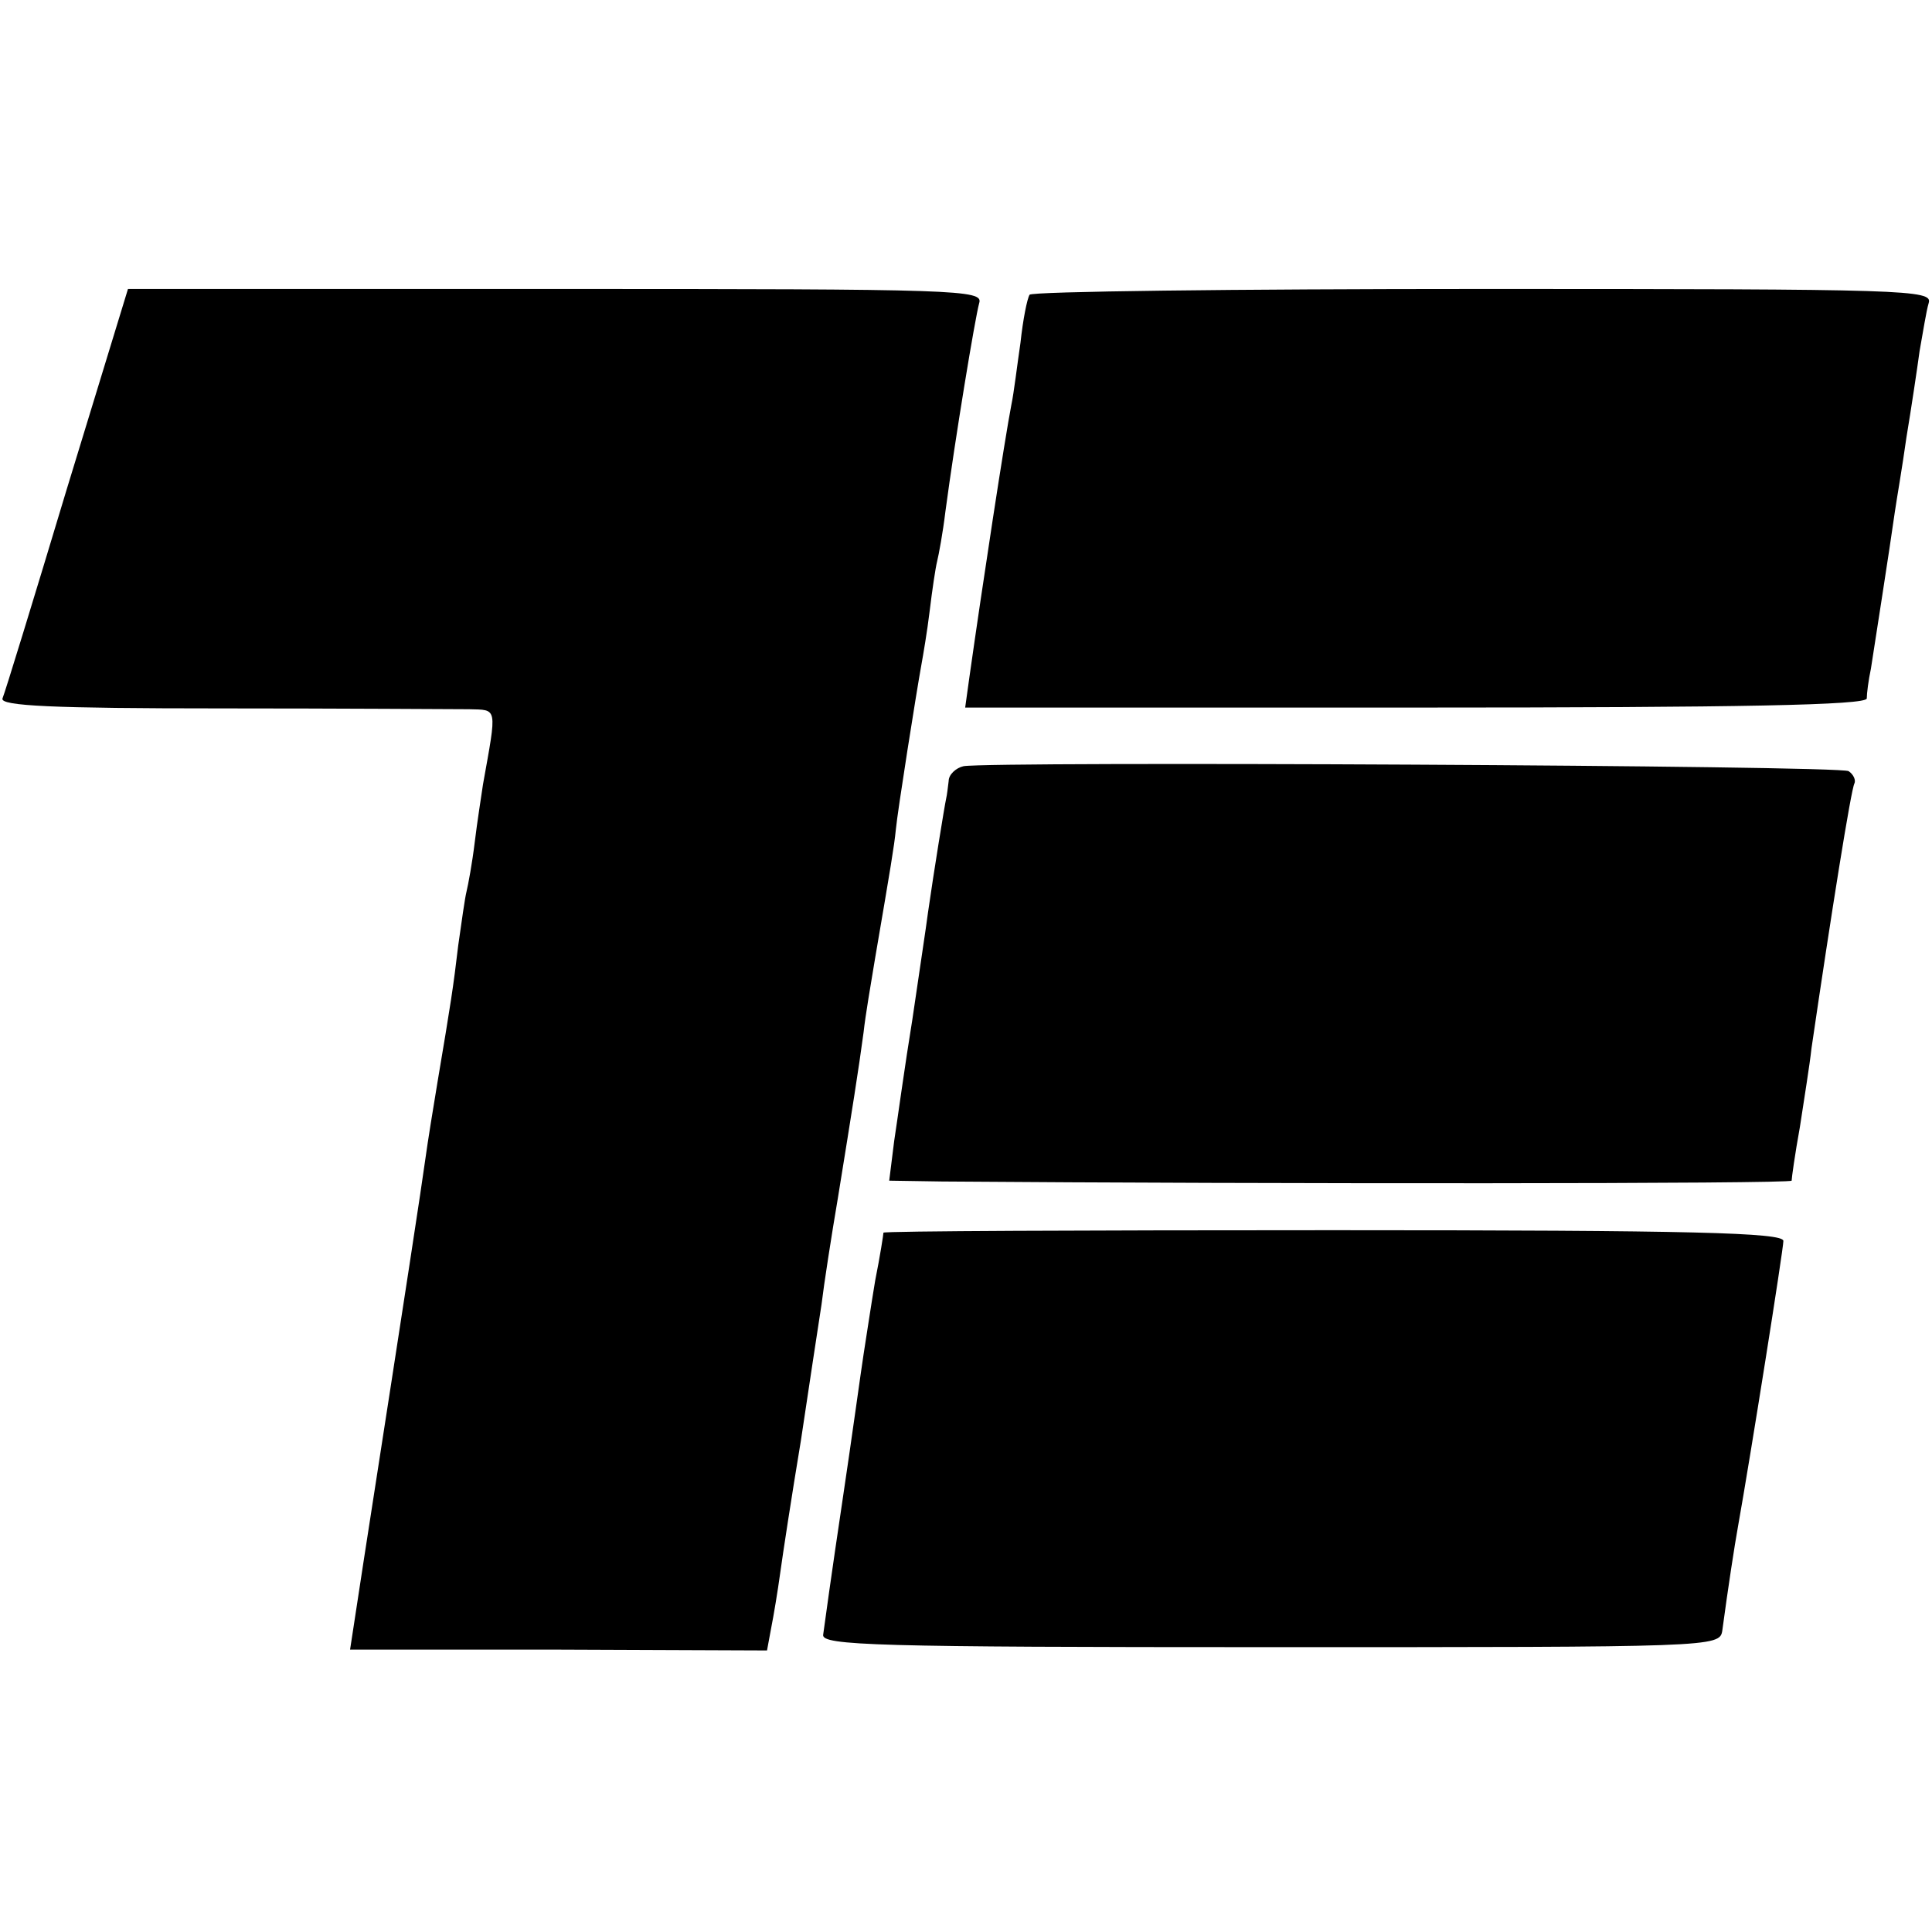
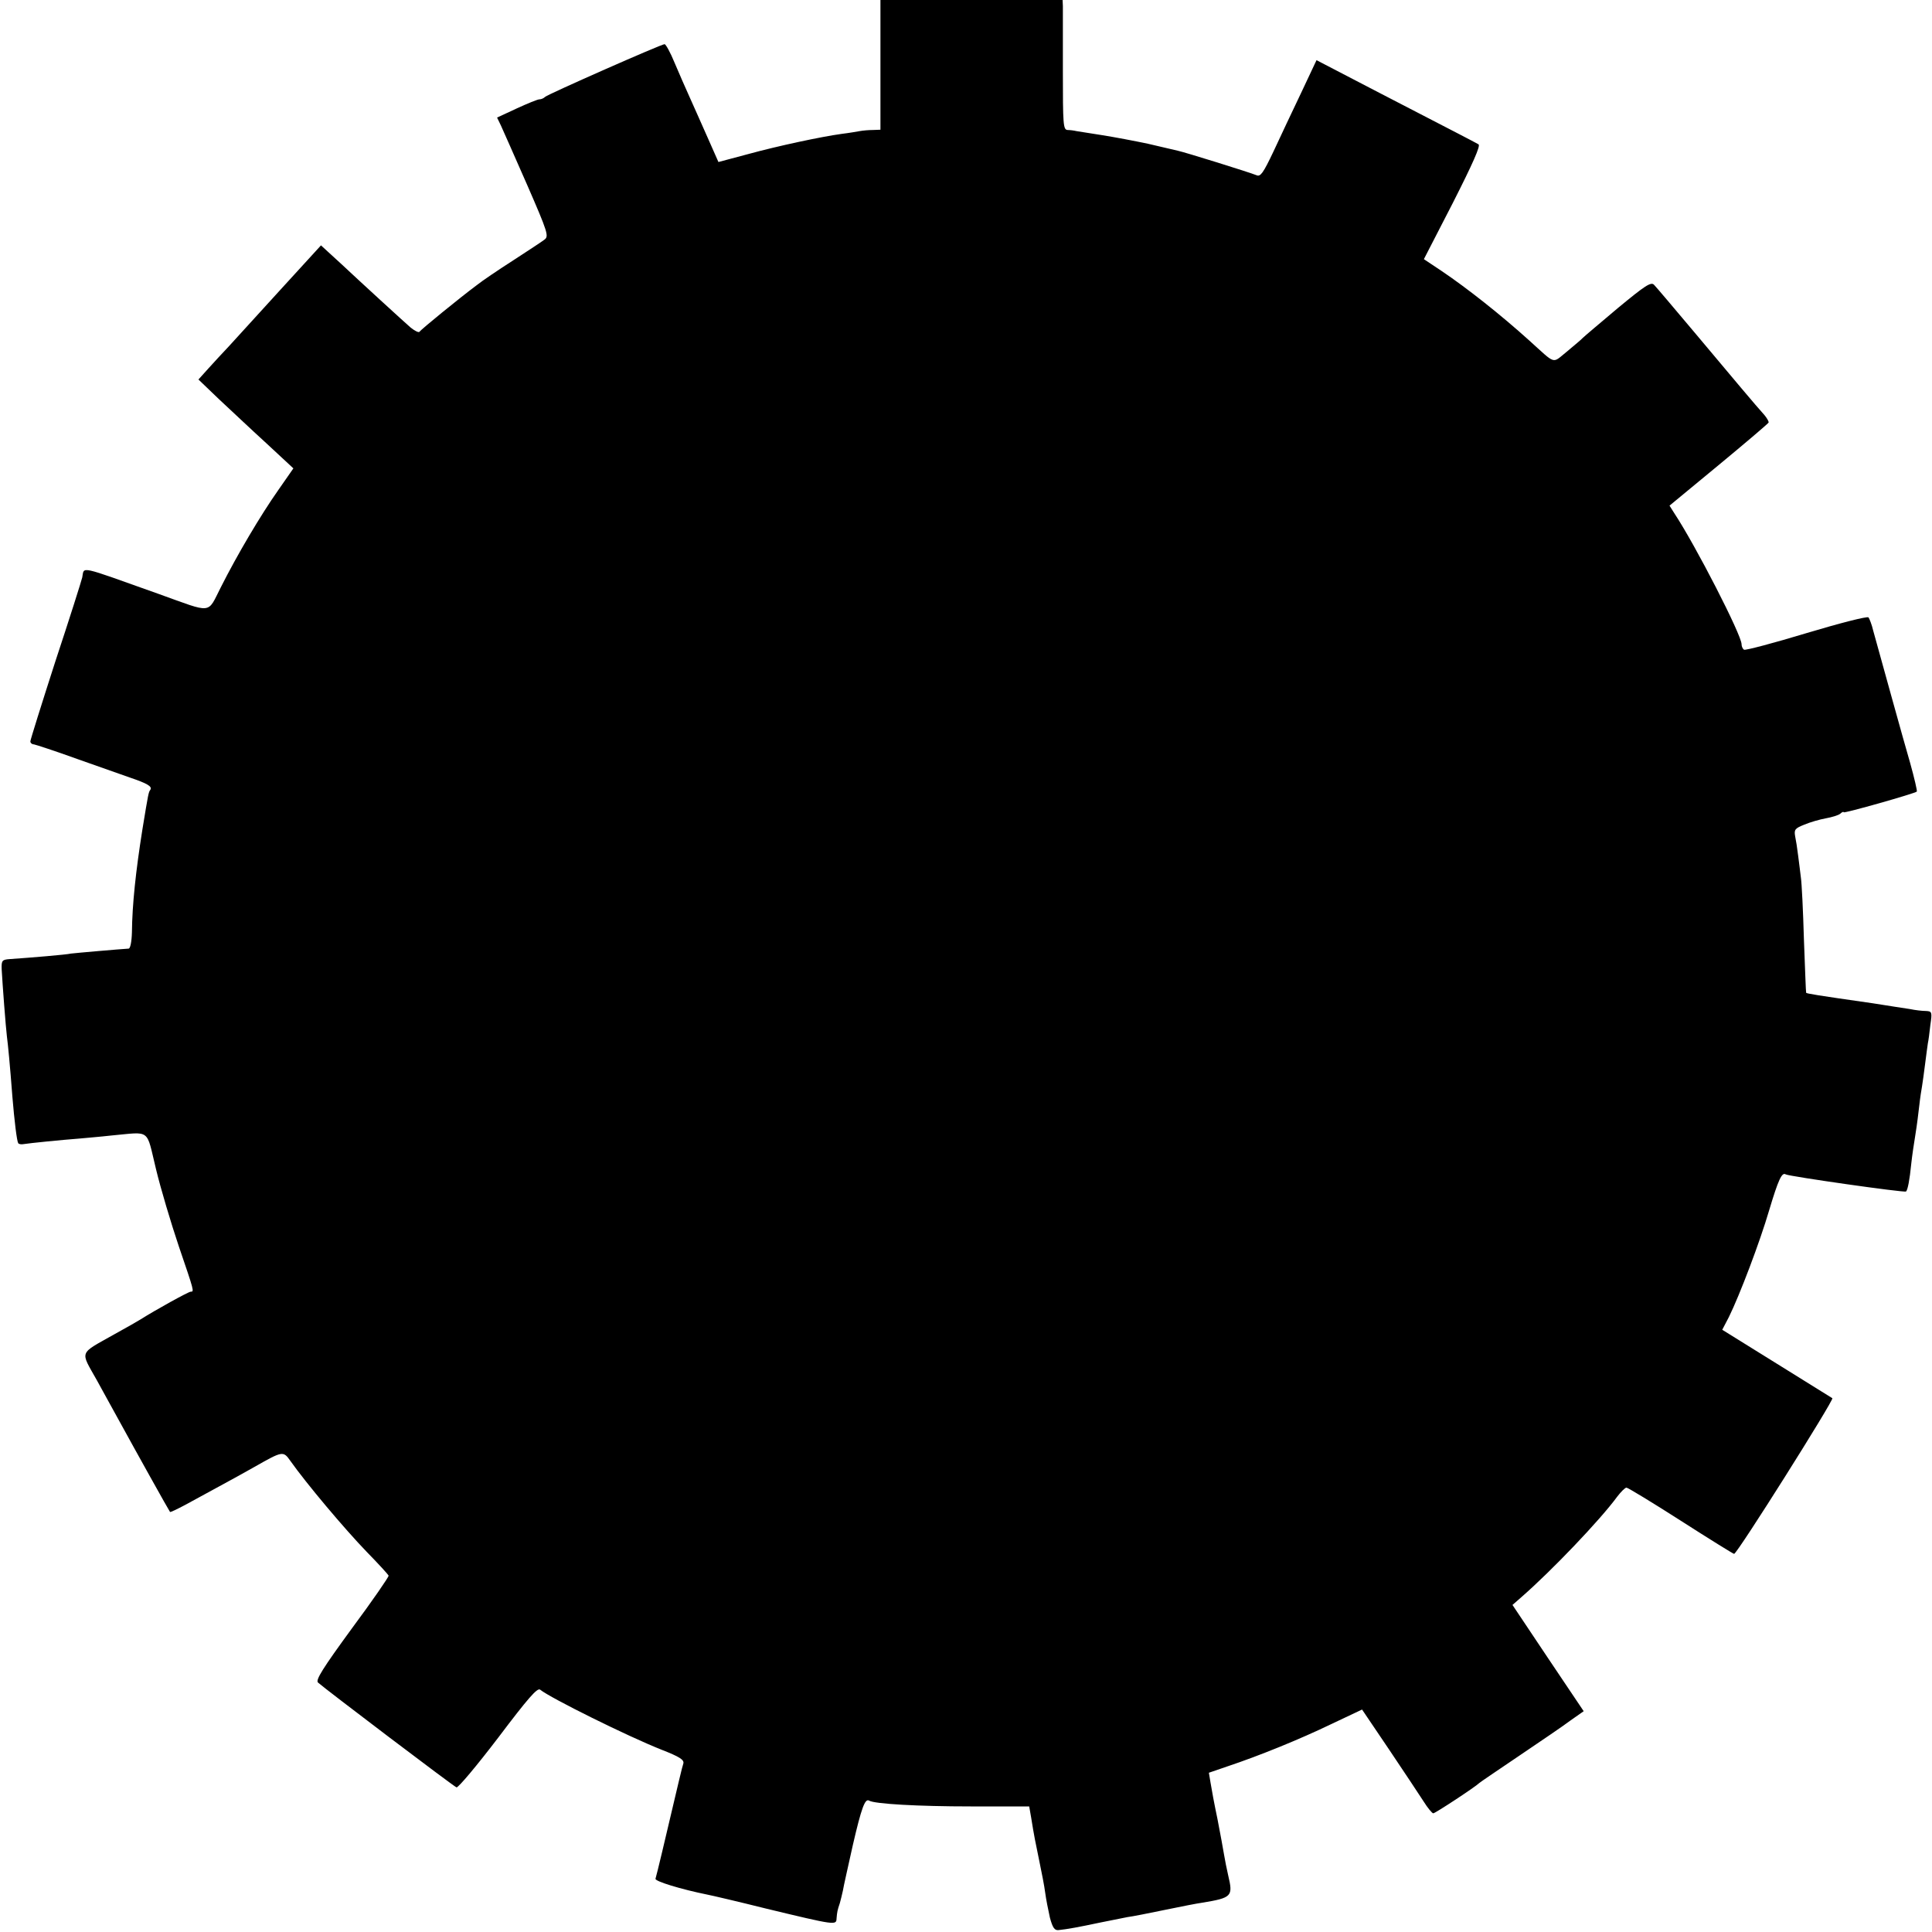
- <svg xmlns="http://www.w3.org/2000/svg" version="1.0" width="234pt" height="234pt" viewBox="0 0 234 234" preserveAspectRatio="xMidYMid meet">
-   <g transform="translate(0,234) scale(0.1,-0.1)" fill="#000000" stroke="none">
-     <path d="M81 1748 c-40 -133 -75 -247 -78 -254 -3 -9 61 -12 264 -12 147 0 283 -1 301 -1 35 -1 34 4 17 -91 -2 -14 -7 -45 -10 -70 -3 -25 -8 -52 -10 -60 -2 -8 -6 -37 -10 -65 -6 -51 -9 -70 -25 -165 -5 -30 -12 -73 -15 -95 -5 -36 -21 -141 -74 -482 l-17 -111 252 0 253 -1 5 27 c3 15 8 45 11 67 3 22 14 94 25 160 10 66 21 140 25 165 3 25 12 83 20 130 17 105 25 155 31 200 2 19 9 60 14 90 19 111 23 135 25 155 2 22 25 167 31 200 2 11 7 40 10 65 3 25 7 52 9 60 2 8 7 35 10 60 12 90 36 235 41 253 5 16 -24 17 -513 17 l-518 0 -74 -242z" />
-     <path d="M1247 1983 c-3 -5 -8 -30 -11 -58 -4 -27 -8 -61 -11 -75 -8 -41 -35 -218 -51 -331 l-5 -36 545 0 c397 0 546 3 547 11 0 6 2 22 5 36 4 26 23 147 29 190 2 14 9 54 14 90 6 36 13 83 16 105 4 22 8 48 11 58 5 16 -25 17 -540 17 -300 0 -547 -3 -549 -7z" />
-     <path d="M1167 1412 c-9 -2 -18 -10 -18 -18 -1 -8 -2 -17 -3 -21 -2 -9 -15 -89 -22 -138 -2 -16 -11 -75 -19 -130 -9 -55 -18 -121 -22 -147 l-6 -48 64 -1 c388 -3 1029 -3 1029 1 0 3 4 32 10 65 5 33 12 76 14 95 24 164 48 314 52 321 2 4 -1 11 -7 15 -11 7 -1038 12 -1072 6z" />
-     <path d="M1070 847 c0 -2 -4 -28 -10 -58 -5 -30 -11 -70 -14 -89 -3 -19 -14 -100 -26 -180 -12 -80 -22 -152 -23 -160 -2 -13 64 -15 542 -15 536 0 544 0 547 20 7 52 15 104 19 126 15 84 55 336 55 346 0 10 -108 13 -545 13 -300 0 -545 -1 -545 -3z" />
+ <svg xmlns="http://www.w3.org/2000/svg" version="1.0" width="700pt" height="700pt" viewBox="0 0 700 700" preserveAspectRatio="xMidYMid meet">
+   <g transform="translate(0,700) scale(0.1,-0.1)" fill="#000000" stroke="none">
+     <path d="M3190 6765 l0 -235 -27 -1 c-16 0 -37 -2 -48 -4 -11 -2 -40 -7 -65 -10 -73 -10 -229 -43 -342 -74 l-105 -28 -38 86 c-21 47 -50 113 -65 146 -15 33 -40 90 -56 128 -15 37 -32 67 -36 67 -12 0 -422 -181 -433 -191 -5 -5 -14 -9 -21 -9 -6 0 -43 -15 -82 -33 l-71 -33 14 -29 c8 -17 50 -113 95 -215 75 -172 79 -186 63 -198 -10 -8 -61 -41 -113 -75 -53 -34 -114 -75 -135 -92 -59 -44 -199 -158 -205 -167 -3 -4 -17 3 -32 15 -22 19 -187 170 -253 232 -12 11 -33 30 -47 43 l-25 23 -149 -163 c-82 -90 -165 -181 -185 -203 -21 -22 -54 -58 -74 -80 l-36 -40 73 -70 c41 -38 118 -111 173 -161 l98 -91 -55 -79 c-64 -91 -148 -233 -208 -352 -50 -98 -27 -95 -225 -24 -295 105 -269 100 -277 60 -3 -13 -46 -149 -97 -303 -50 -155 -91 -286 -91 -291 0 -6 6 -11 13 -11 6 -1 77 -24 157 -53 80 -28 165 -58 190 -67 62 -21 82 -32 75 -44 -7 -10 -7 -10 -29 -144 -24 -151 -37 -272 -38 -373 -1 -35 -6 -59 -12 -59 -33 -2 -194 -16 -209 -18 -16 -4 -149 -15 -222 -20 -27 -2 -30 -5 -29 -36 3 -56 15 -212 19 -244 4 -30 11 -102 20 -220 7 -85 16 -159 21 -167 3 -4 12 -5 22 -3 17 3 136 15 202 20 19 2 71 6 115 11 143 13 124 27 160 -121 17 -71 55 -198 83 -281 56 -164 56 -164 43 -164 -8 0 -129 -67 -181 -100 -8 -5 -51 -30 -95 -54 -131 -74 -125 -58 -64 -167 28 -52 66 -119 82 -149 53 -97 180 -325 183 -328 1 -2 26 10 56 26 29 16 85 46 123 67 39 21 95 52 125 69 104 59 106 60 132 23 58 -82 195 -245 277 -330 42 -43 77 -81 79 -86 1 -4 -58 -90 -133 -191 -106 -145 -132 -187 -123 -196 24 -22 491 -376 502 -380 6 -2 74 79 151 180 108 143 142 182 152 174 37 -30 317 -169 441 -218 64 -25 81 -36 78 -49 -5 -15 -15 -58 -77 -321 -11 -47 -22 -90 -24 -97 -3 -9 91 -38 190 -58 11 -2 106 -24 210 -50 253 -61 255 -61 256 -36 2 24 3 29 12 56 3 11 8 31 11 45 2 14 19 88 36 165 31 134 44 170 59 161 19 -12 178 -21 368 -21 l212 0 7 -40 c11 -69 15 -87 30 -160 8 -38 18 -89 21 -113 3 -23 11 -63 17 -90 10 -37 17 -47 32 -45 30 3 74 11 149 27 39 8 84 17 100 20 17 2 77 14 135 26 58 12 119 24 135 26 109 18 113 23 95 99 -5 22 -12 56 -15 75 -3 19 -14 78 -24 130 -11 52 -22 111 -25 131 l-6 36 67 23 c114 38 262 98 378 154 l110 52 98 -145 c54 -80 110 -165 125 -188 15 -24 31 -43 35 -43 7 0 153 96 167 110 3 3 68 47 145 99 77 52 161 109 186 128 l47 33 -129 192 -129 193 32 28 c109 95 285 279 348 365 13 17 28 32 33 32 5 0 94 -54 197 -120 103 -66 190 -120 193 -120 11 0 363 559 356 564 -2 1 -93 58 -201 125 l-198 123 24 46 c39 79 112 271 146 387 33 110 46 139 60 130 11 -7 431 -67 436 -62 6 6 13 41 19 102 3 28 10 75 15 105 5 30 11 78 14 105 3 28 8 59 10 70 2 12 7 48 11 80 4 33 9 67 10 75 2 8 6 38 9 66 7 47 6 50 -16 51 -13 0 -39 3 -58 7 -19 3 -80 12 -135 21 -203 29 -239 35 -241 38 -1 1 -4 88 -8 192 -3 105 -8 206 -11 225 -2 19 -7 55 -10 80 -3 25 -8 57 -11 71 -4 23 0 28 33 41 21 9 56 19 78 23 22 4 46 11 53 17 6 6 12 8 12 5 0 -5 258 68 265 75 2 2 -9 49 -24 103 -26 89 -104 372 -134 480 -5 22 -14 44 -17 48 -4 5 -105 -21 -225 -57 -119 -36 -221 -63 -226 -60 -5 3 -9 12 -9 20 0 33 -166 357 -244 475 l-17 27 178 147 c98 81 179 150 181 154 1 4 -6 16 -15 27 -30 33 -113 132 -253 299 -74 88 -140 166 -147 173 -11 12 -33 -3 -131 -84 -64 -54 -121 -102 -127 -108 -5 -6 -32 -28 -58 -50 -55 -44 -37 -49 -137 41 -102 92 -223 188 -318 252 l-63 42 105 204 c72 142 101 207 93 212 -7 4 -39 21 -72 38 -33 17 -162 84 -288 149 l-227 118 -56 -119 c-31 -65 -76 -160 -100 -212 -37 -78 -47 -92 -61 -86 -24 10 -258 83 -286 89 -12 3 -60 14 -107 25 -47 10 -121 24 -165 31 -44 7 -87 14 -95 15 -8 2 -23 4 -32 4 -16 1 -17 20 -17 214 0 116 0 222 0 235 l-1 22 -330 0 -330 0 0 -235z" />
  </g>
</svg>
